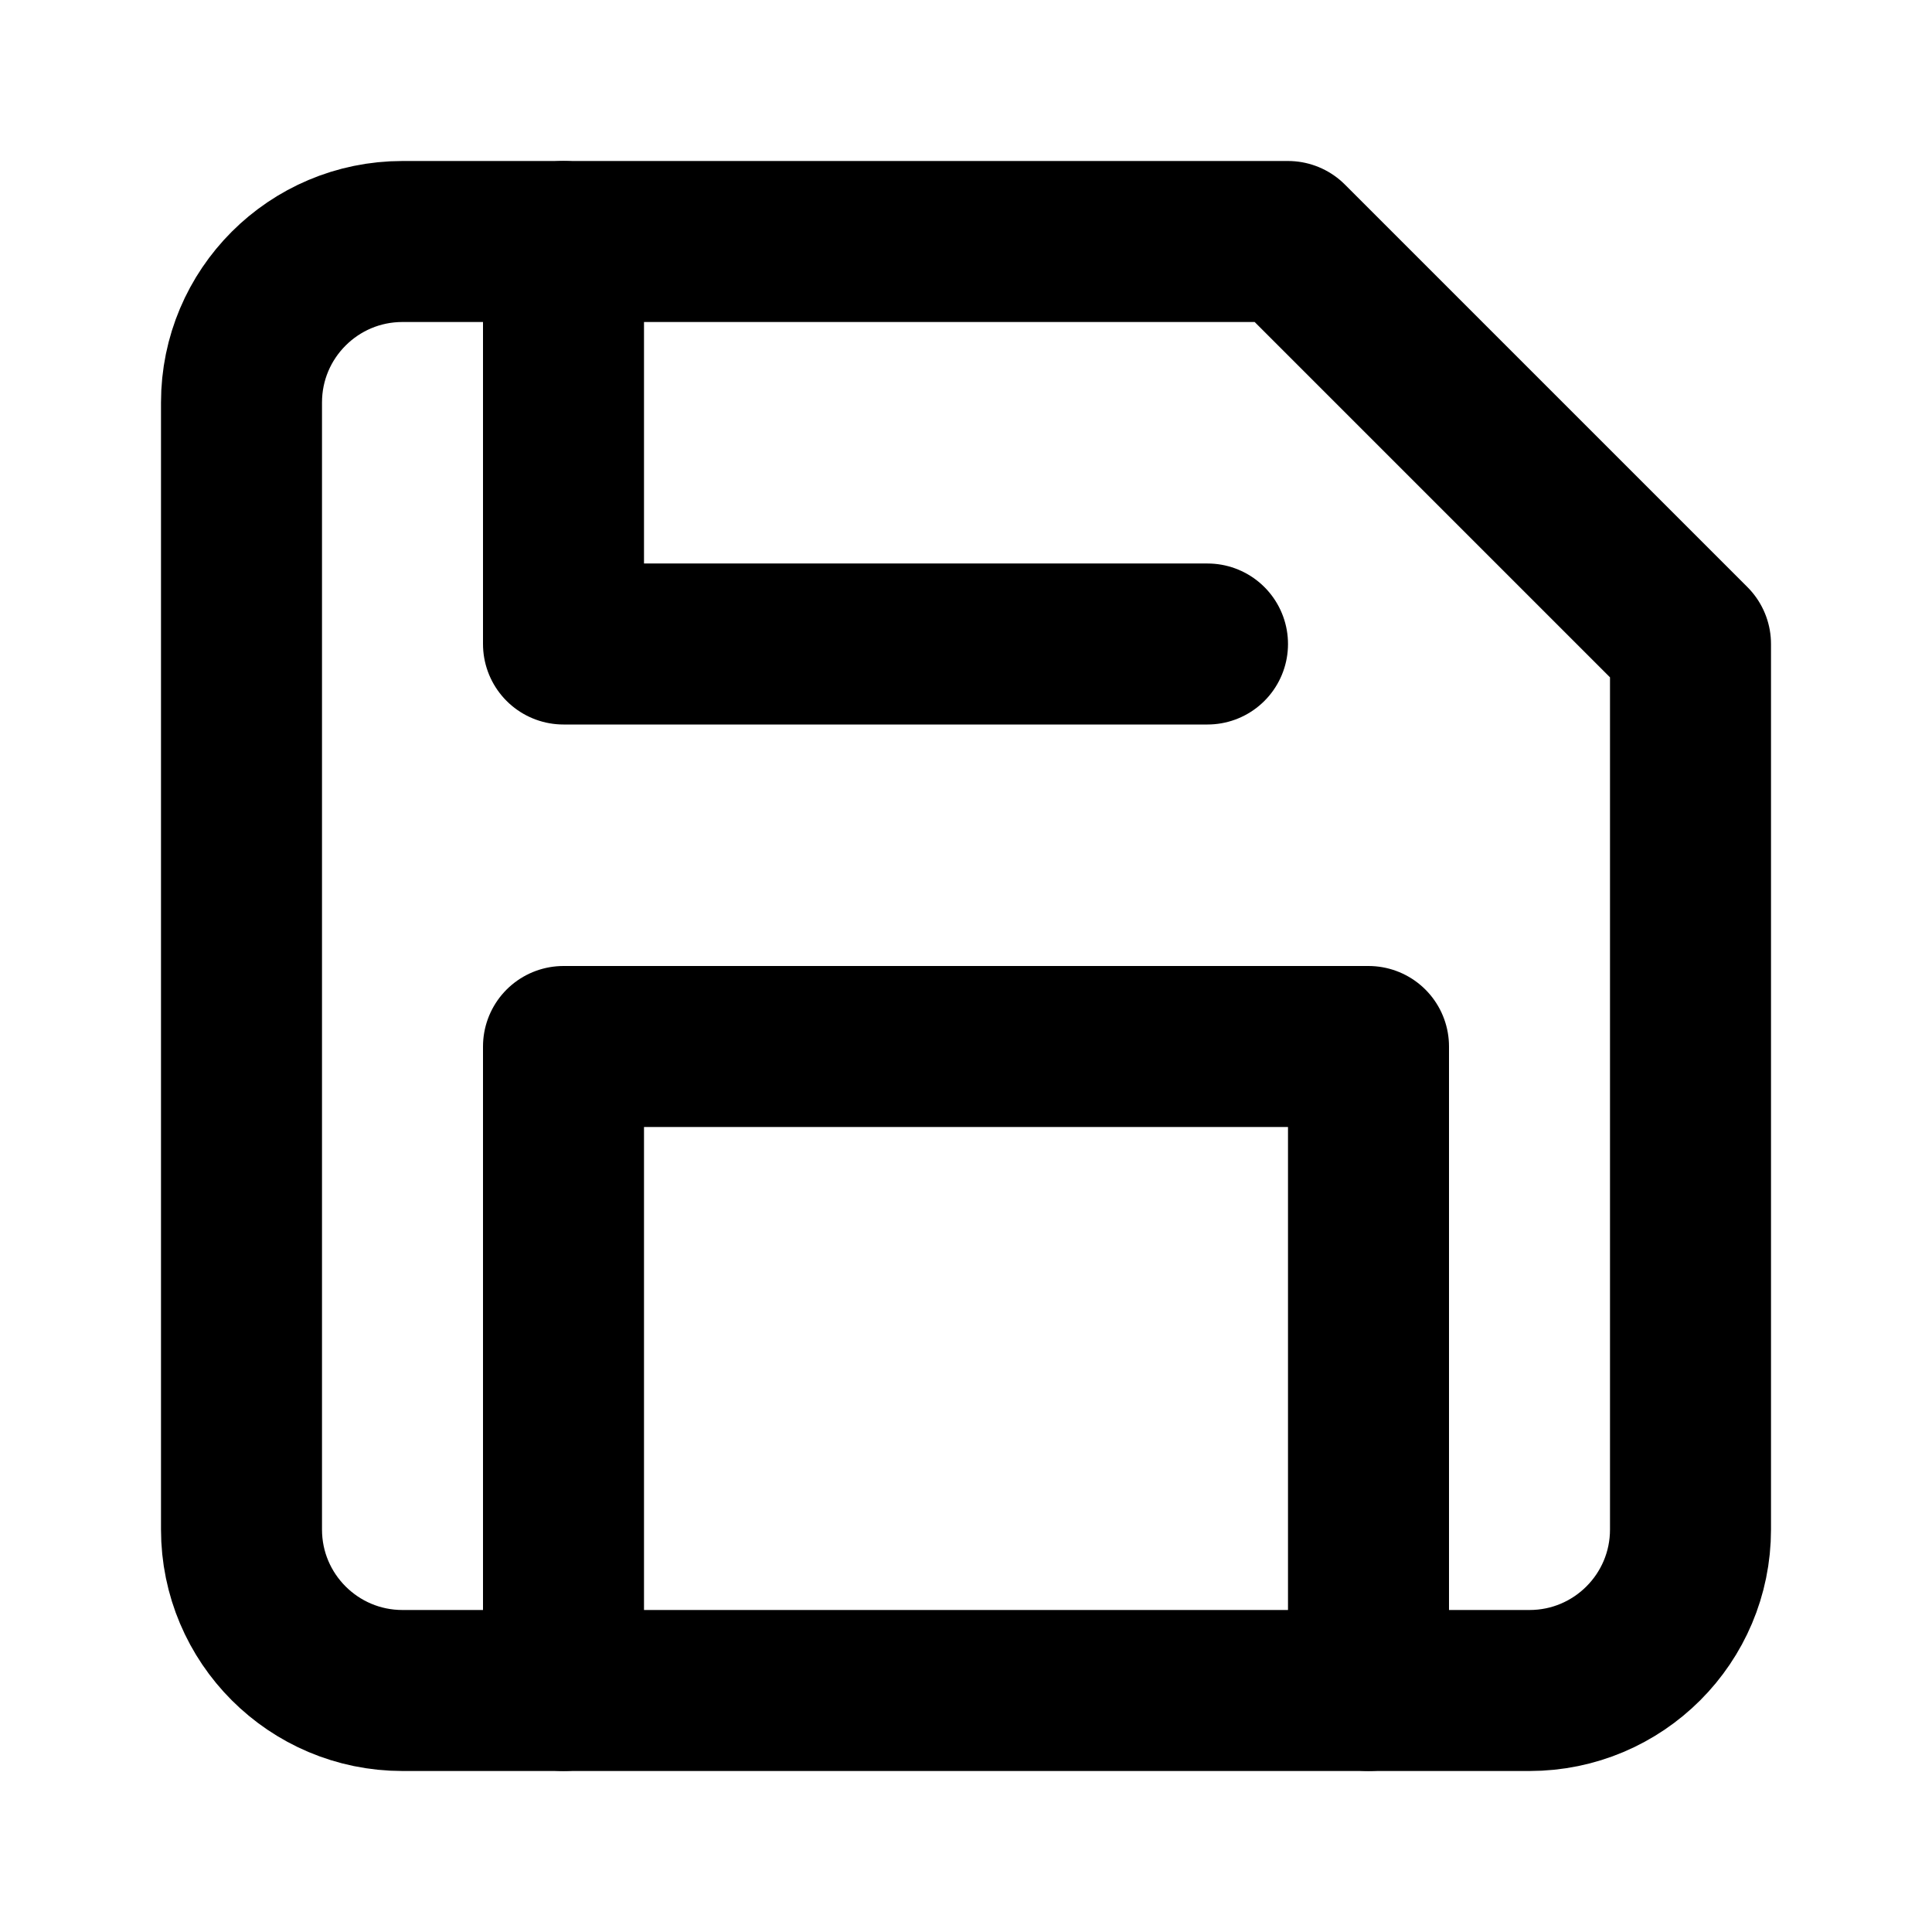
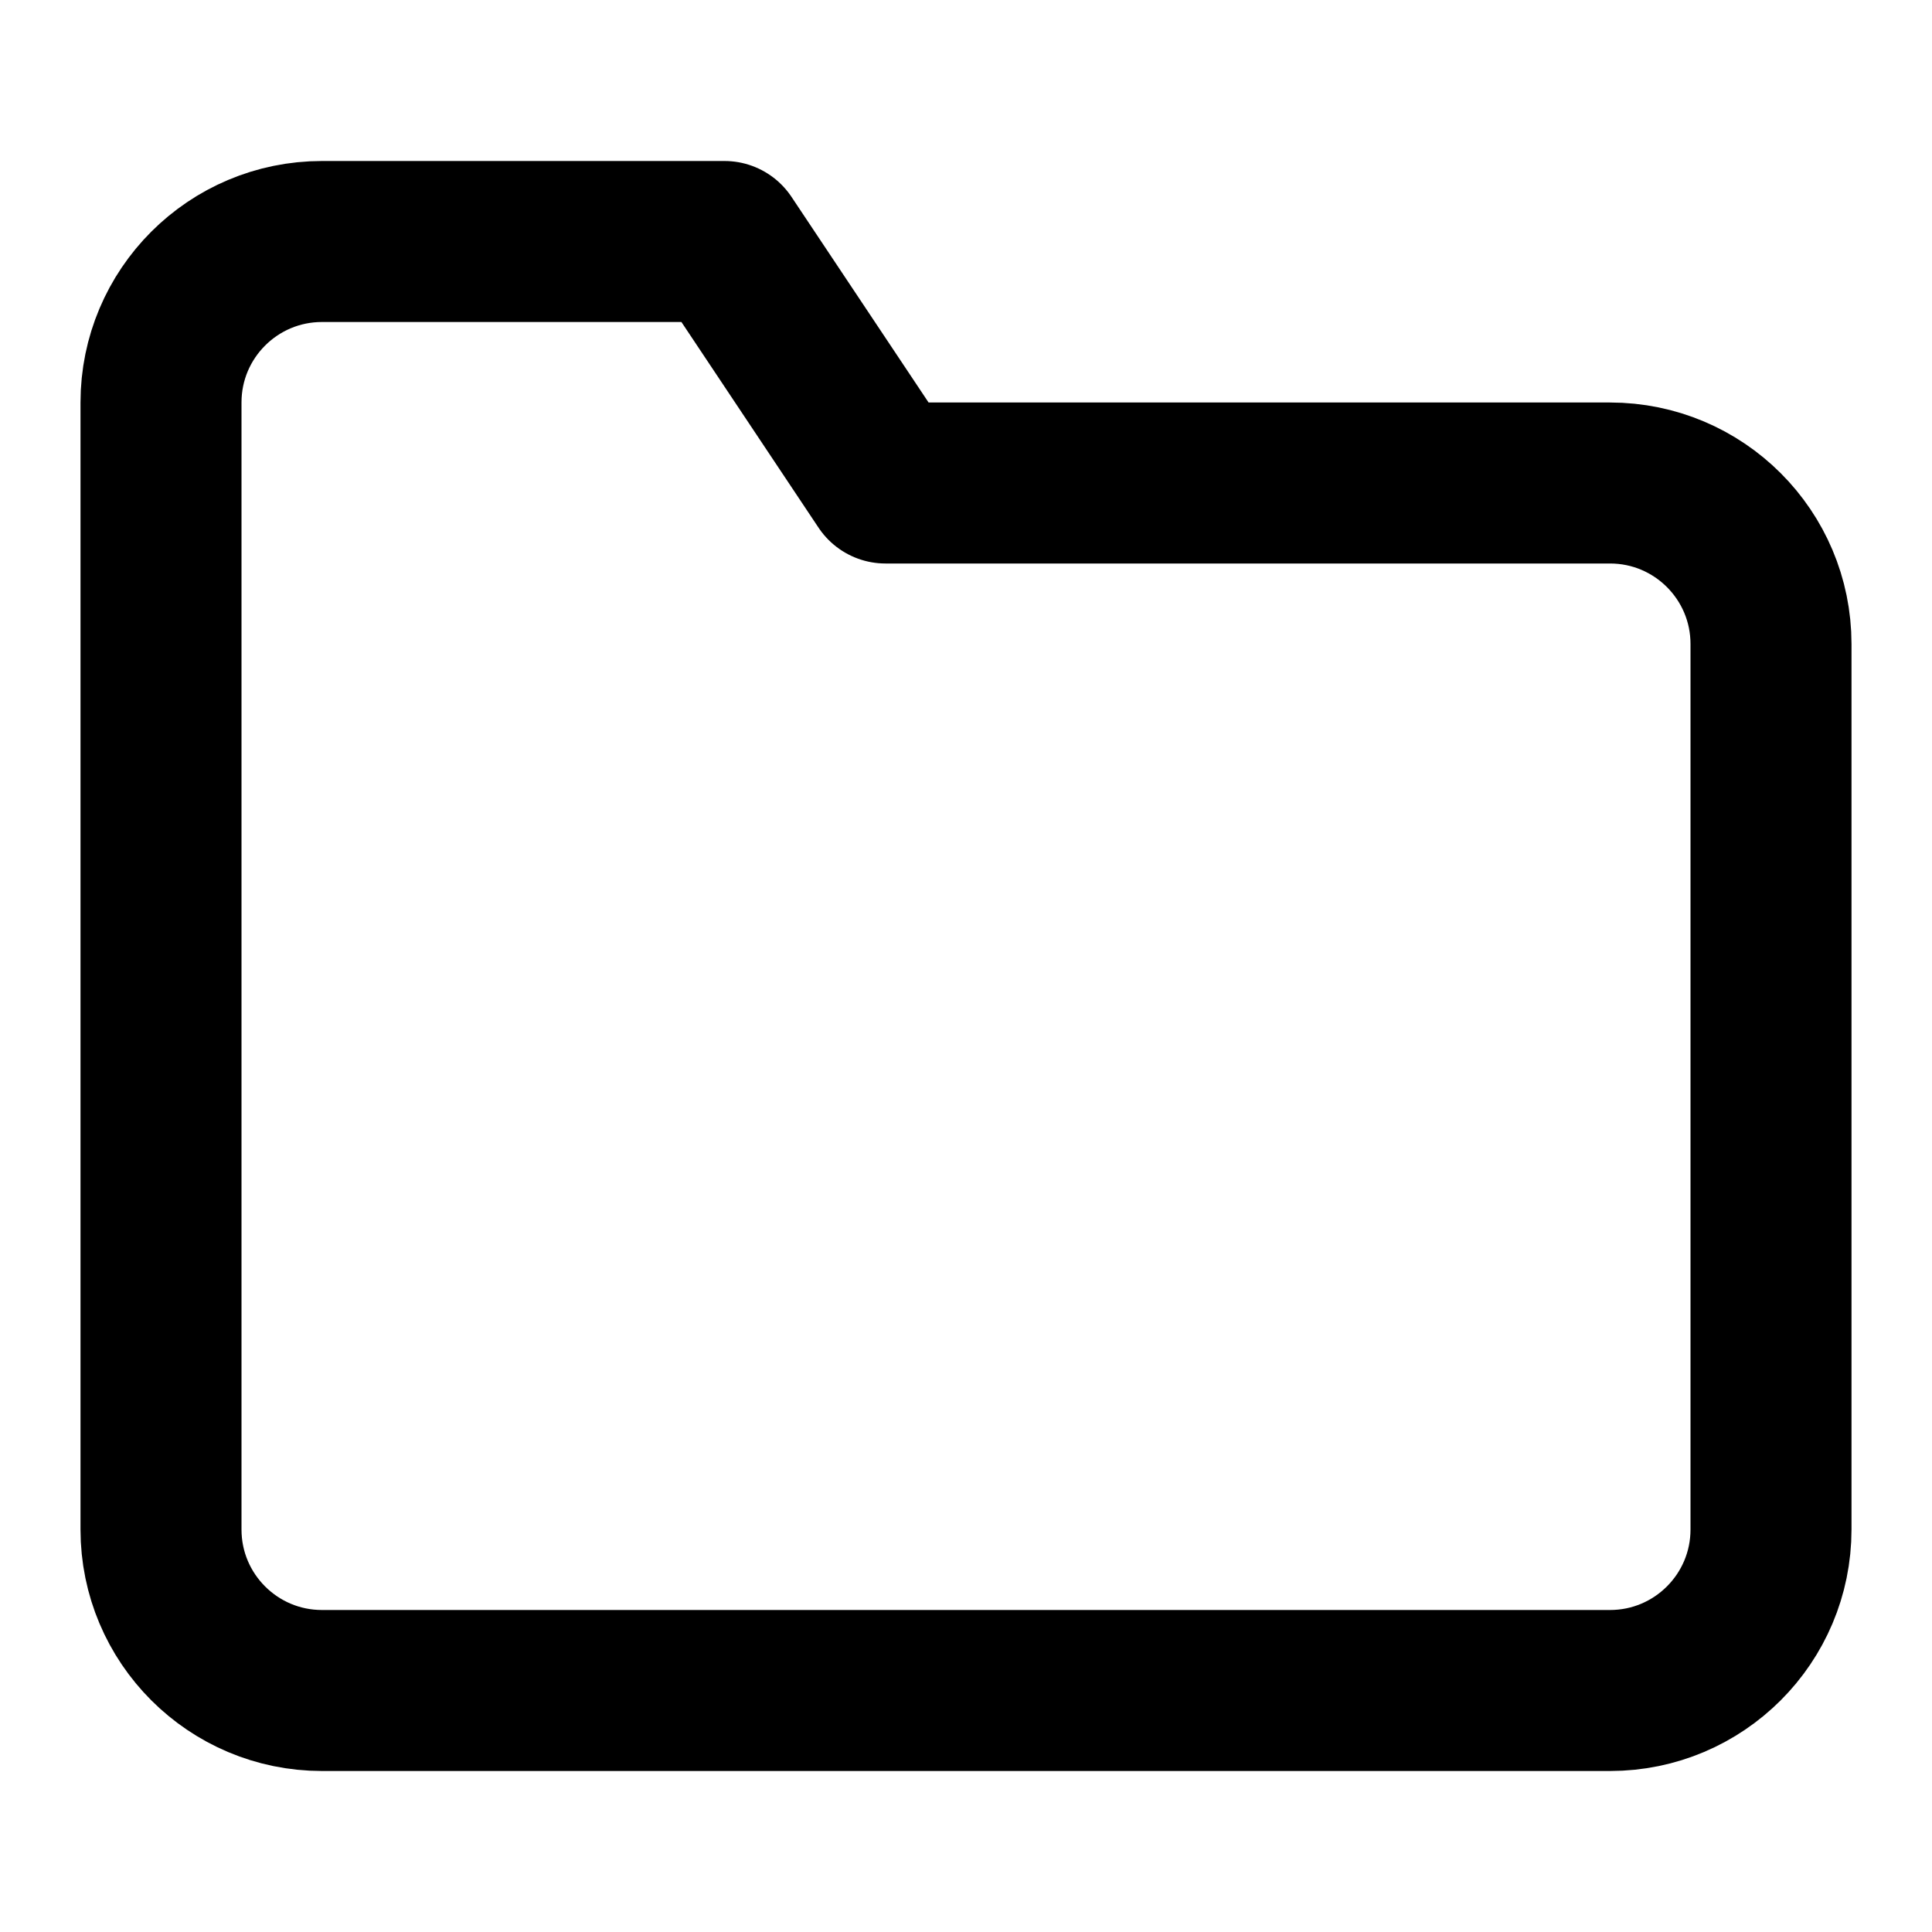
<svg xmlns="http://www.w3.org/2000/svg" viewBox="0 0 24 24" fill="none" stroke="#000000" stroke-width="2" stroke-linecap="round" stroke-linejoin="round">
-   <path d="M19 21H5a2 2 0 0 1-2-2V5a2 2 0 0 1 2-2h11l5 5v11a2 2 0 0 1-2 2z" />
-   <path d="M17 21v-8H7v8" />
-   <path d="M7 3v5h8" />
+   <path d="M22 19a2 2 0 0 1-2 2H4a2 2 0 0 1-2-2V5a2 2 0 0 1 2-2h5l2 3h9a2 2 0 0 1 2 2z" />
</svg>
